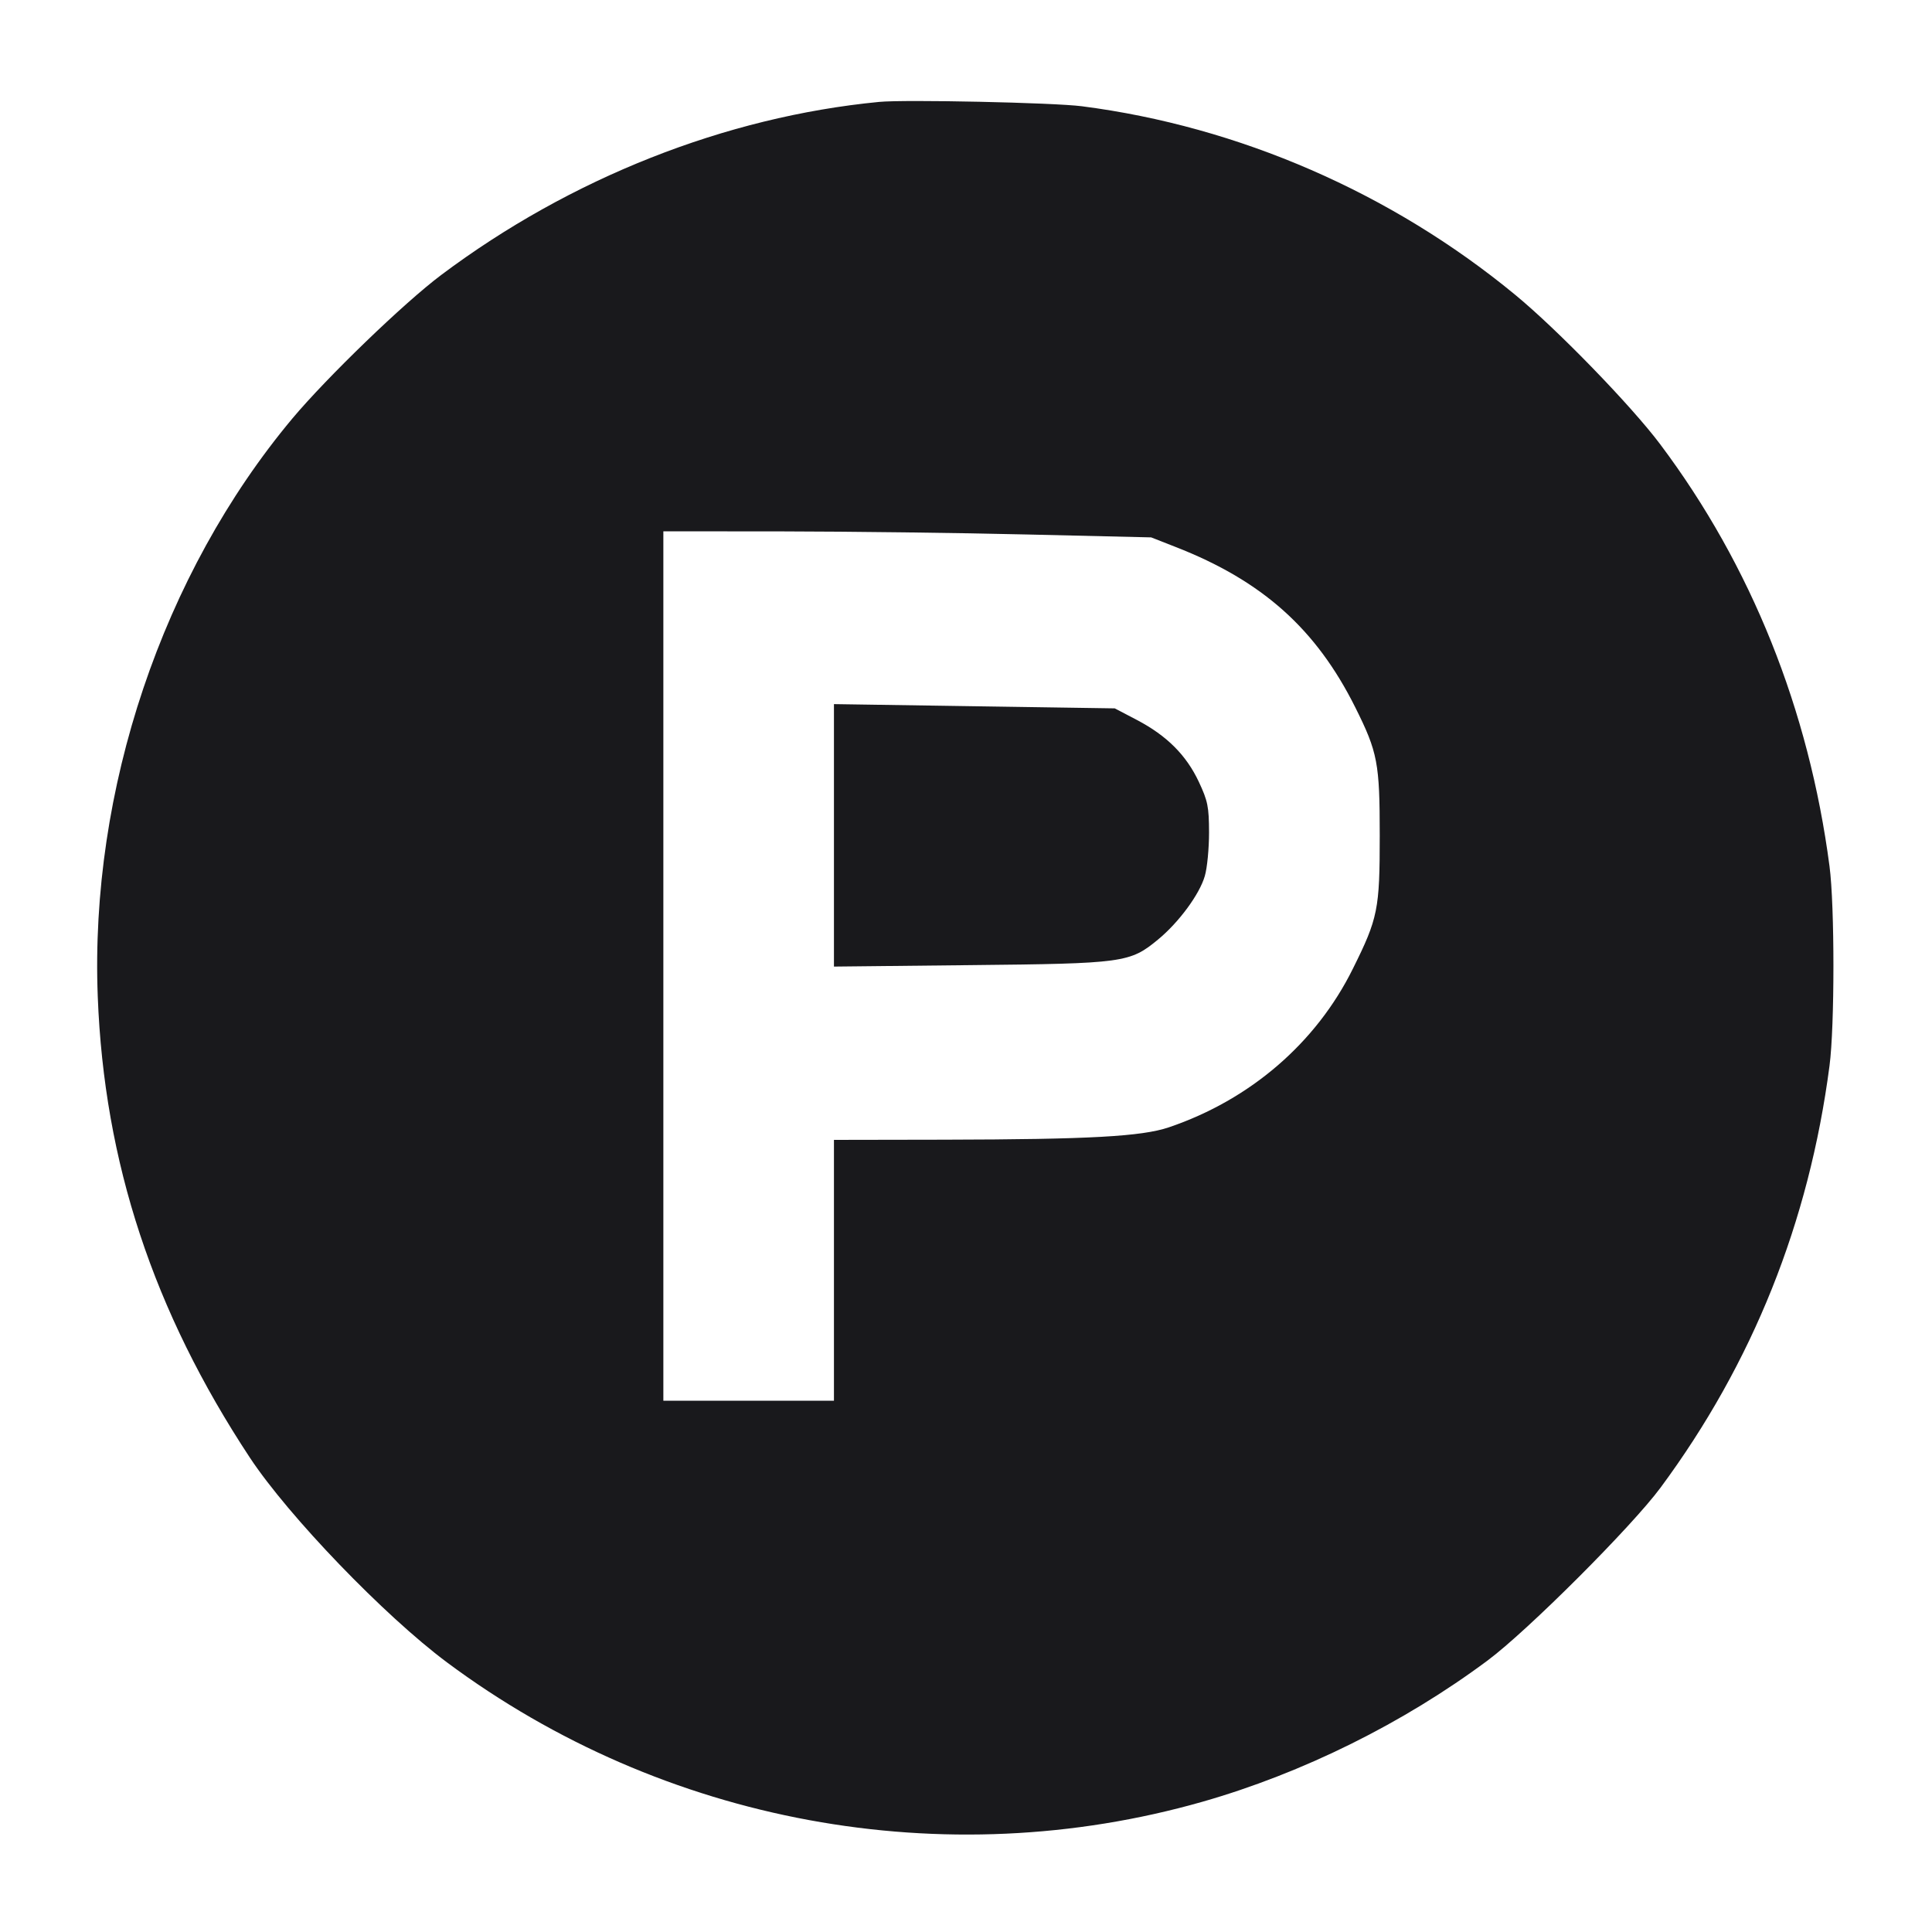
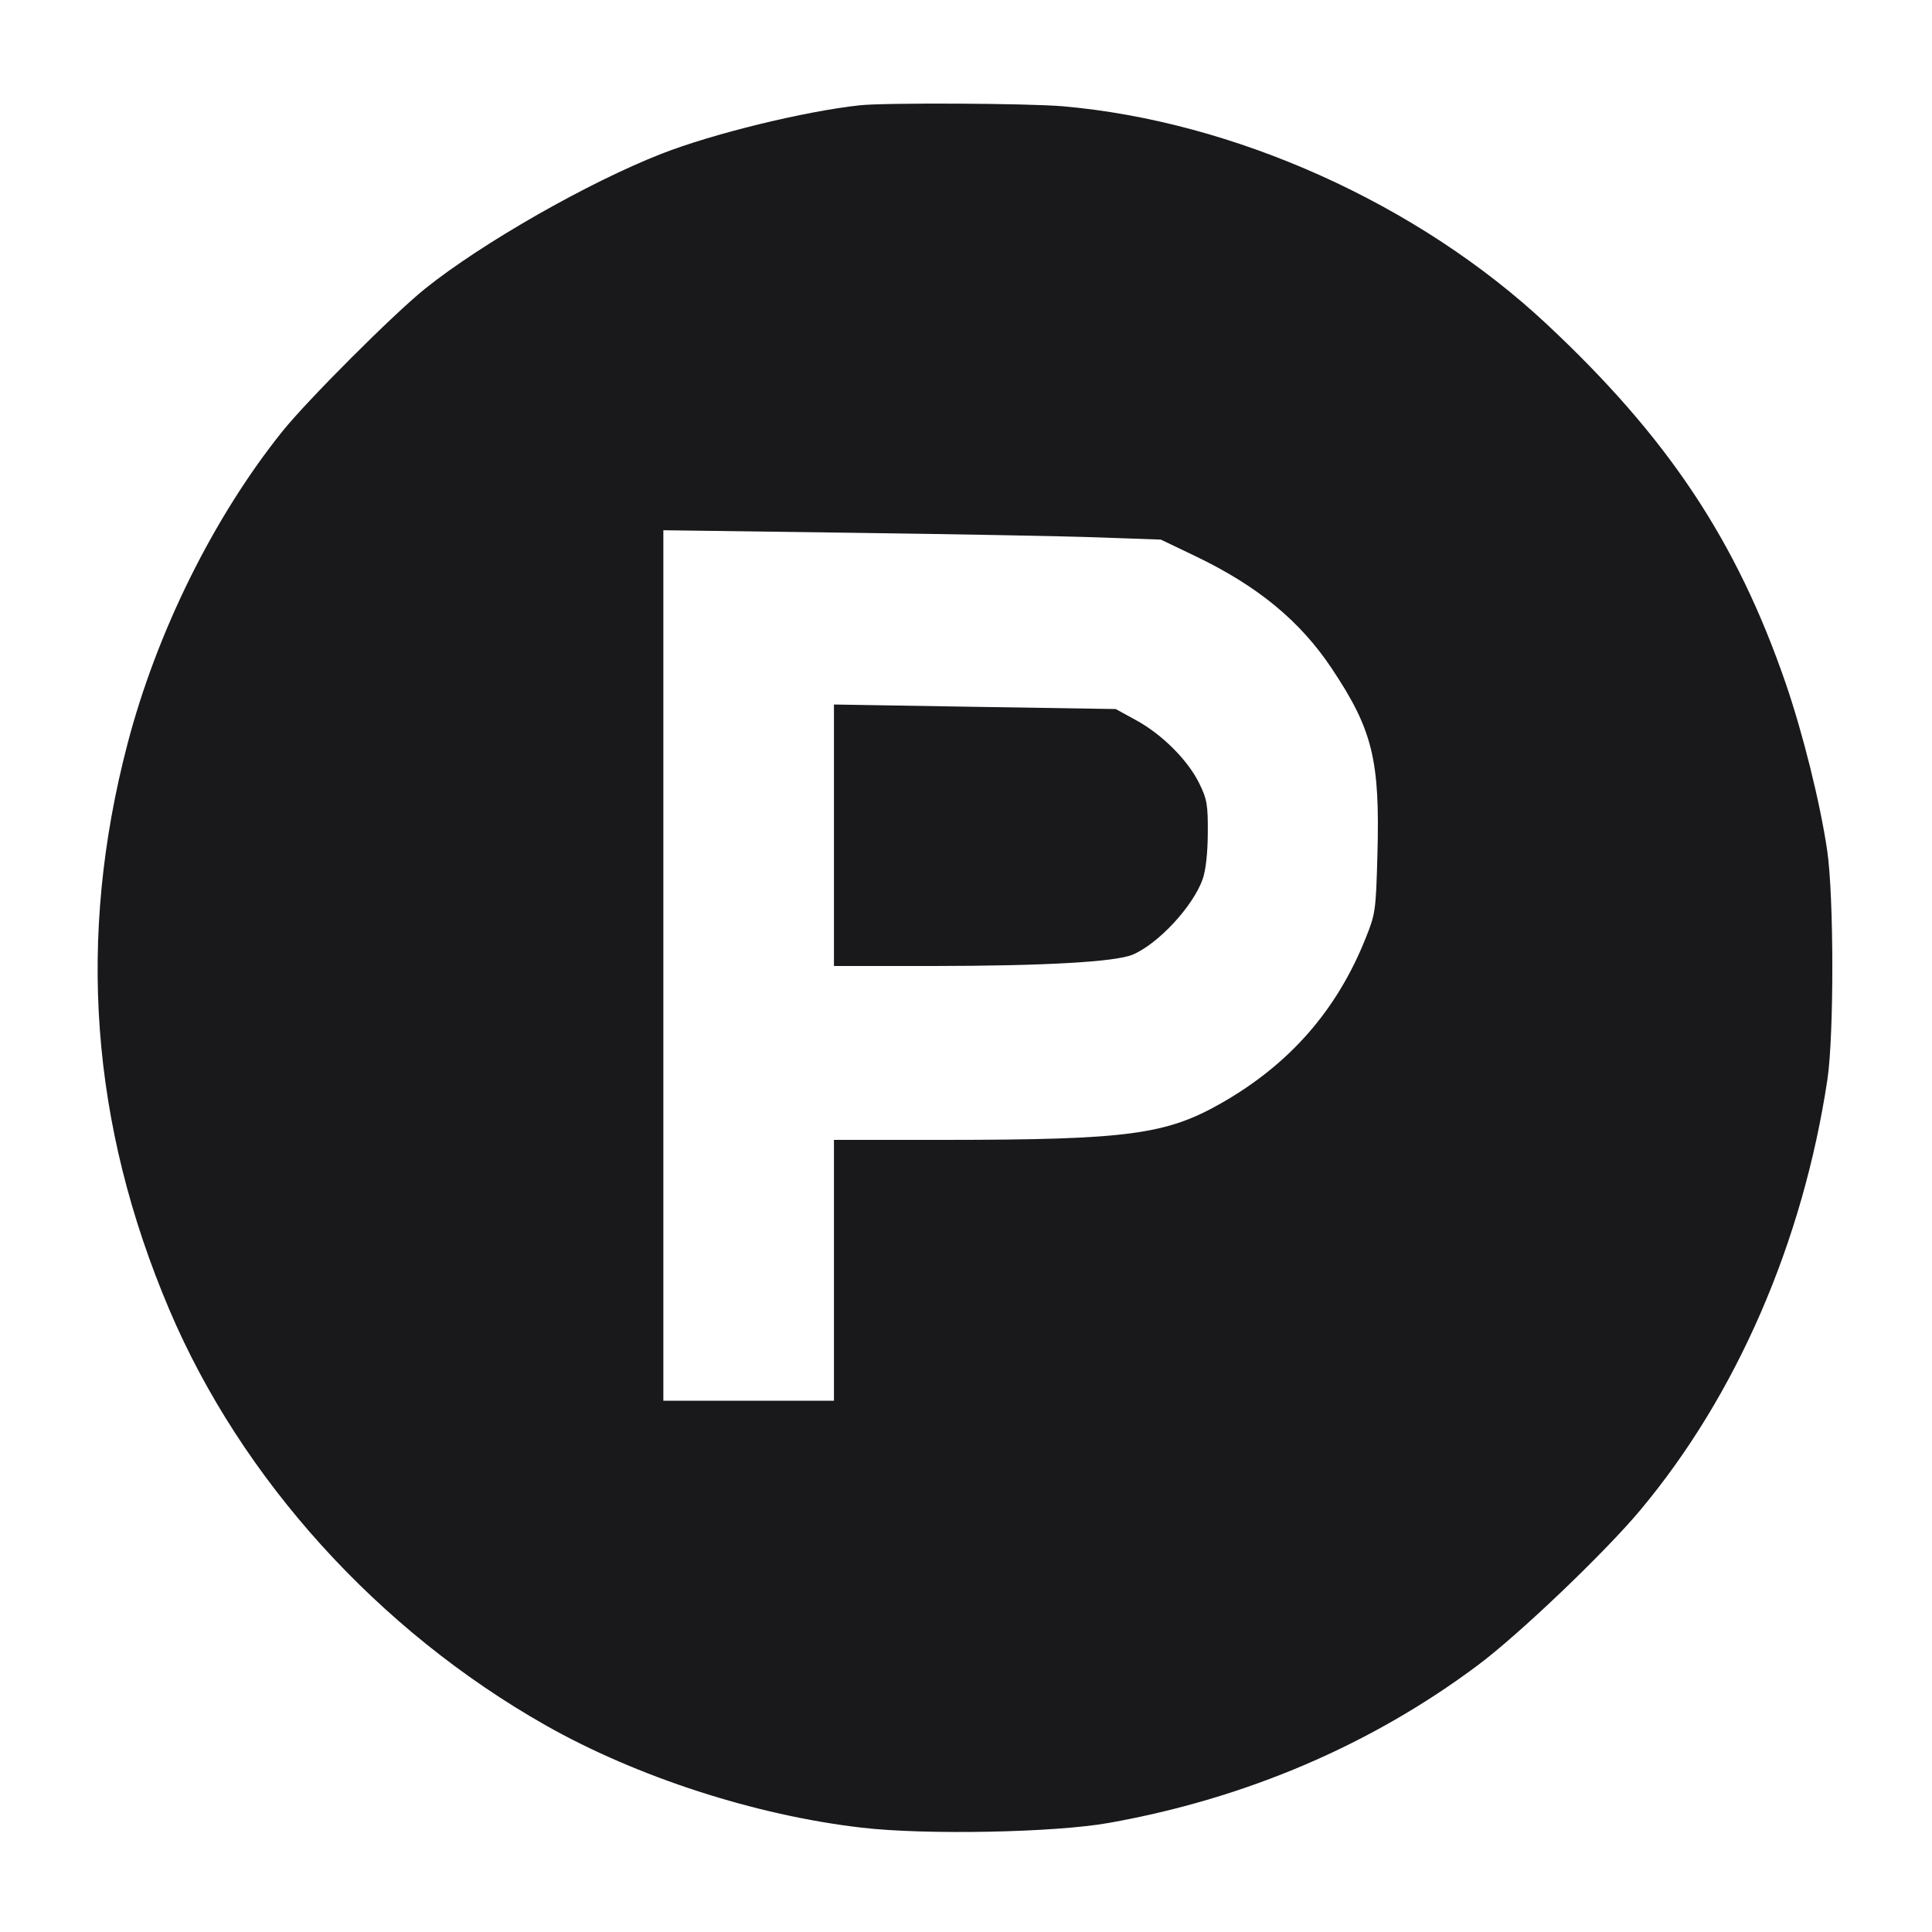
<svg xmlns="http://www.w3.org/2000/svg" width="20" height="20" viewBox="0 0 20 20" fill="none">
-   <path d="M9.100 1.055 C 7.509 1.209,5.904 1.844,4.568 2.846 C 4.181 3.136,3.385 3.905,3.026 4.333 C 1.682 5.941,0.929 8.177,1.012 10.317 C 1.078 12.032,1.586 13.573,2.587 15.090 C 2.987 15.695,3.978 16.725,4.626 17.208 C 6.867 18.877,9.776 19.414,12.450 18.651 C 13.485 18.355,14.527 17.839,15.400 17.189 C 15.815 16.880,16.891 15.804,17.190 15.400 C 18.143 14.112,18.727 12.654,18.939 11.033 C 18.993 10.625,18.993 9.375,18.939 8.967 C 18.726 7.346,18.129 5.855,17.187 4.600 C 16.889 4.202,16.120 3.409,15.683 3.050 C 14.404 1.996,12.824 1.309,11.200 1.100 C 10.907 1.062,9.365 1.029,9.100 1.055 M10.633 5.533 L 11.917 5.563 12.172 5.663 C 13.068 6.013,13.624 6.510,14.030 7.323 C 14.262 7.788,14.283 7.900,14.283 8.650 C 14.283 9.413,14.265 9.505,14.005 10.028 C 13.625 10.796,12.943 11.384,12.100 11.670 C 11.819 11.765,11.279 11.795,9.775 11.798 L 8.633 11.800 8.633 13.150 L 8.633 14.500 7.750 14.500 L 6.867 14.500 6.867 10.000 L 6.867 5.500 8.108 5.501 C 8.791 5.502,9.928 5.516,10.633 5.533 M8.633 8.648 L 8.633 10.006 10.042 9.991 C 11.635 9.975,11.697 9.966,11.988 9.726 C 12.203 9.549,12.418 9.257,12.472 9.069 C 12.497 8.985,12.516 8.782,12.516 8.617 C 12.515 8.350,12.503 8.292,12.410 8.093 C 12.280 7.817,12.080 7.617,11.773 7.455 L 11.540 7.333 10.087 7.311 L 8.633 7.289 8.633 8.648 " fill="#19191C" stroke="none" fill-rule="evenodd" />
+   <path d="M8.900 1.090 C 8.328 1.152,7.382 1.383,6.850 1.591 C 6.094 1.886,4.989 2.516,4.400 2.989 C 4.078 3.247,3.181 4.144,2.922 4.467 C 2.211 5.354,1.622 6.543,1.319 7.704 C 0.795 9.710,0.938 11.639,1.753 13.558 C 2.499 15.314,3.916 16.879,5.650 17.861 C 6.593 18.395,7.820 18.793,8.921 18.920 C 9.582 18.997,10.921 18.971,11.483 18.870 C 12.900 18.617,14.196 18.063,15.300 17.237 C 15.726 16.919,16.615 16.070,16.980 15.633 C 17.976 14.443,18.663 12.861,18.917 11.177 C 18.986 10.718,18.985 9.283,18.915 8.804 C 18.842 8.310,18.665 7.597,18.486 7.075 C 17.977 5.597,17.266 4.528,16.010 3.354 C 14.679 2.109,12.777 1.254,11.000 1.100 C 10.641 1.069,9.158 1.062,8.900 1.090 M11.367 5.563 L 12.017 5.586 12.370 5.755 C 13.018 6.065,13.458 6.427,13.787 6.921 C 14.210 7.556,14.286 7.867,14.259 8.850 C 14.243 9.428,14.239 9.460,14.136 9.715 C 13.839 10.458,13.350 11.016,12.646 11.418 C 12.072 11.746,11.675 11.799,9.775 11.800 L 8.633 11.800 8.633 13.150 L 8.633 14.500 7.750 14.500 L 6.867 14.500 6.867 9.995 L 6.867 5.489 8.792 5.515 C 9.850 5.529,11.009 5.550,11.367 5.563 M8.633 8.647 L 8.633 10.000 9.658 10.000 C 10.813 9.999,11.543 9.958,11.724 9.883 C 11.989 9.772,12.350 9.383,12.450 9.101 C 12.482 9.010,12.502 8.832,12.503 8.625 C 12.505 8.331,12.495 8.273,12.416 8.112 C 12.298 7.871,12.035 7.607,11.767 7.459 L 11.550 7.340 10.092 7.317 L 8.633 7.293 8.633 8.647 " fill="#19191C" stroke="none" fill-rule="evenodd" />
</svg>
